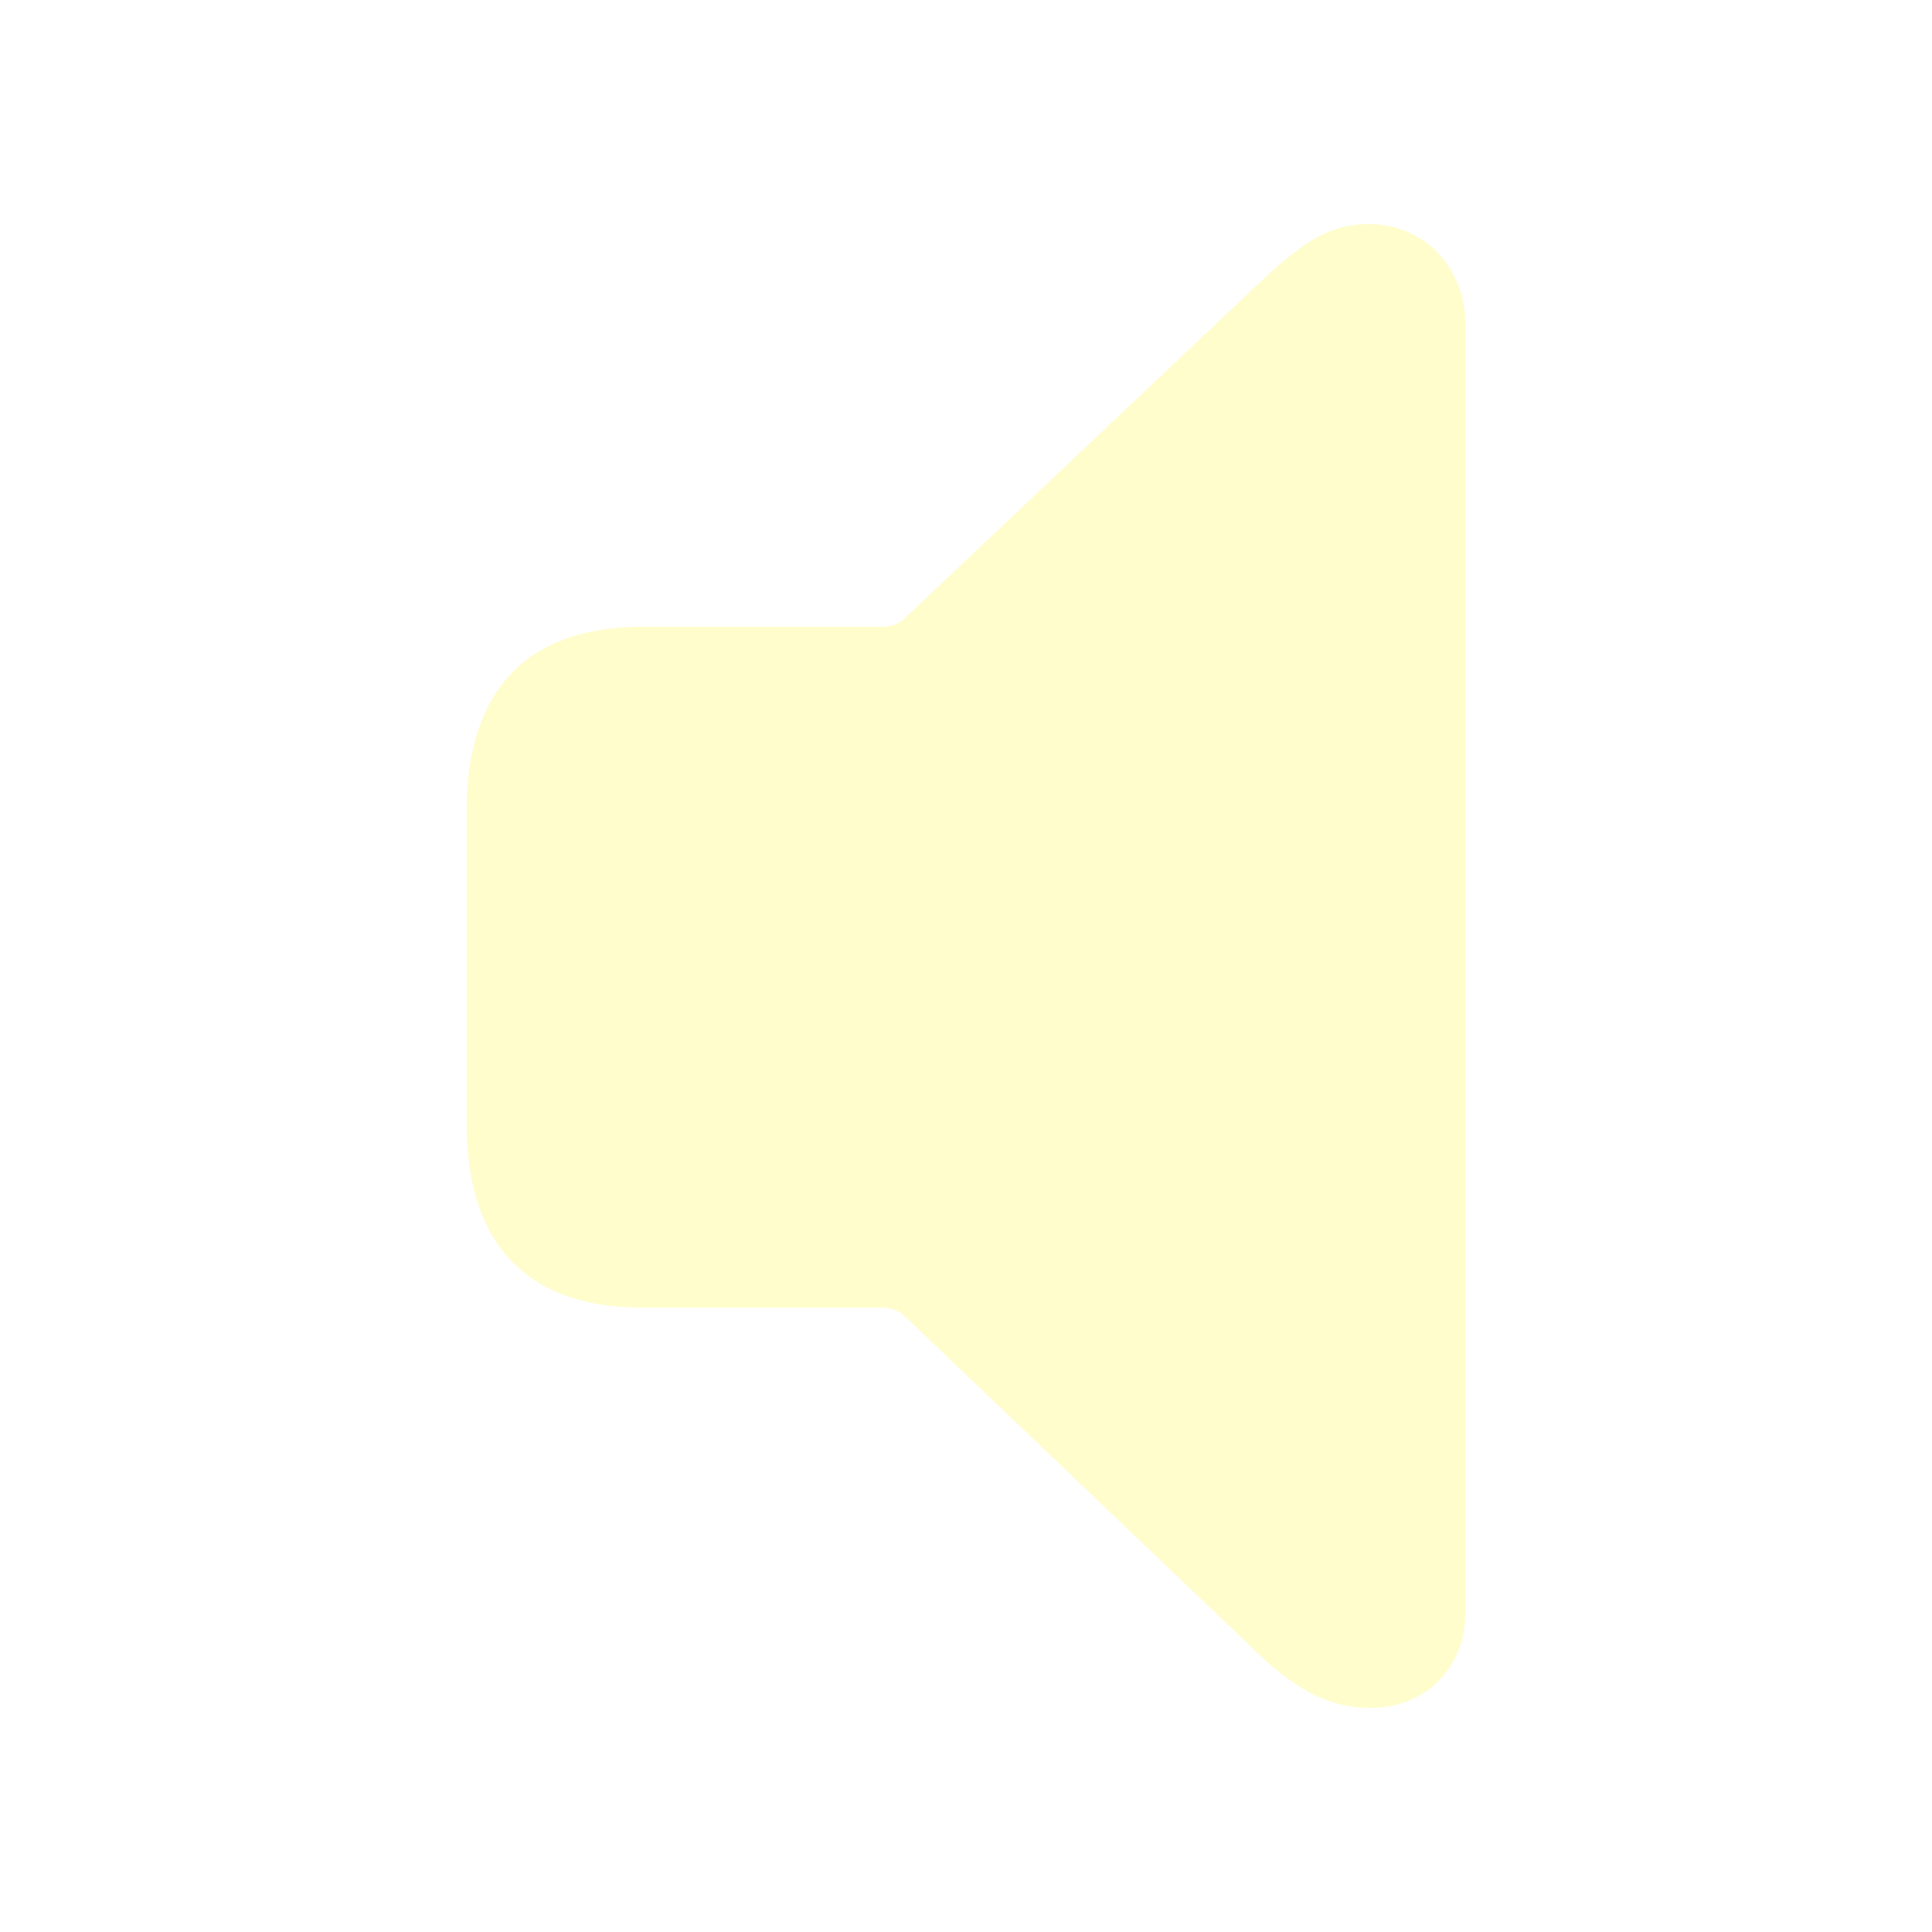
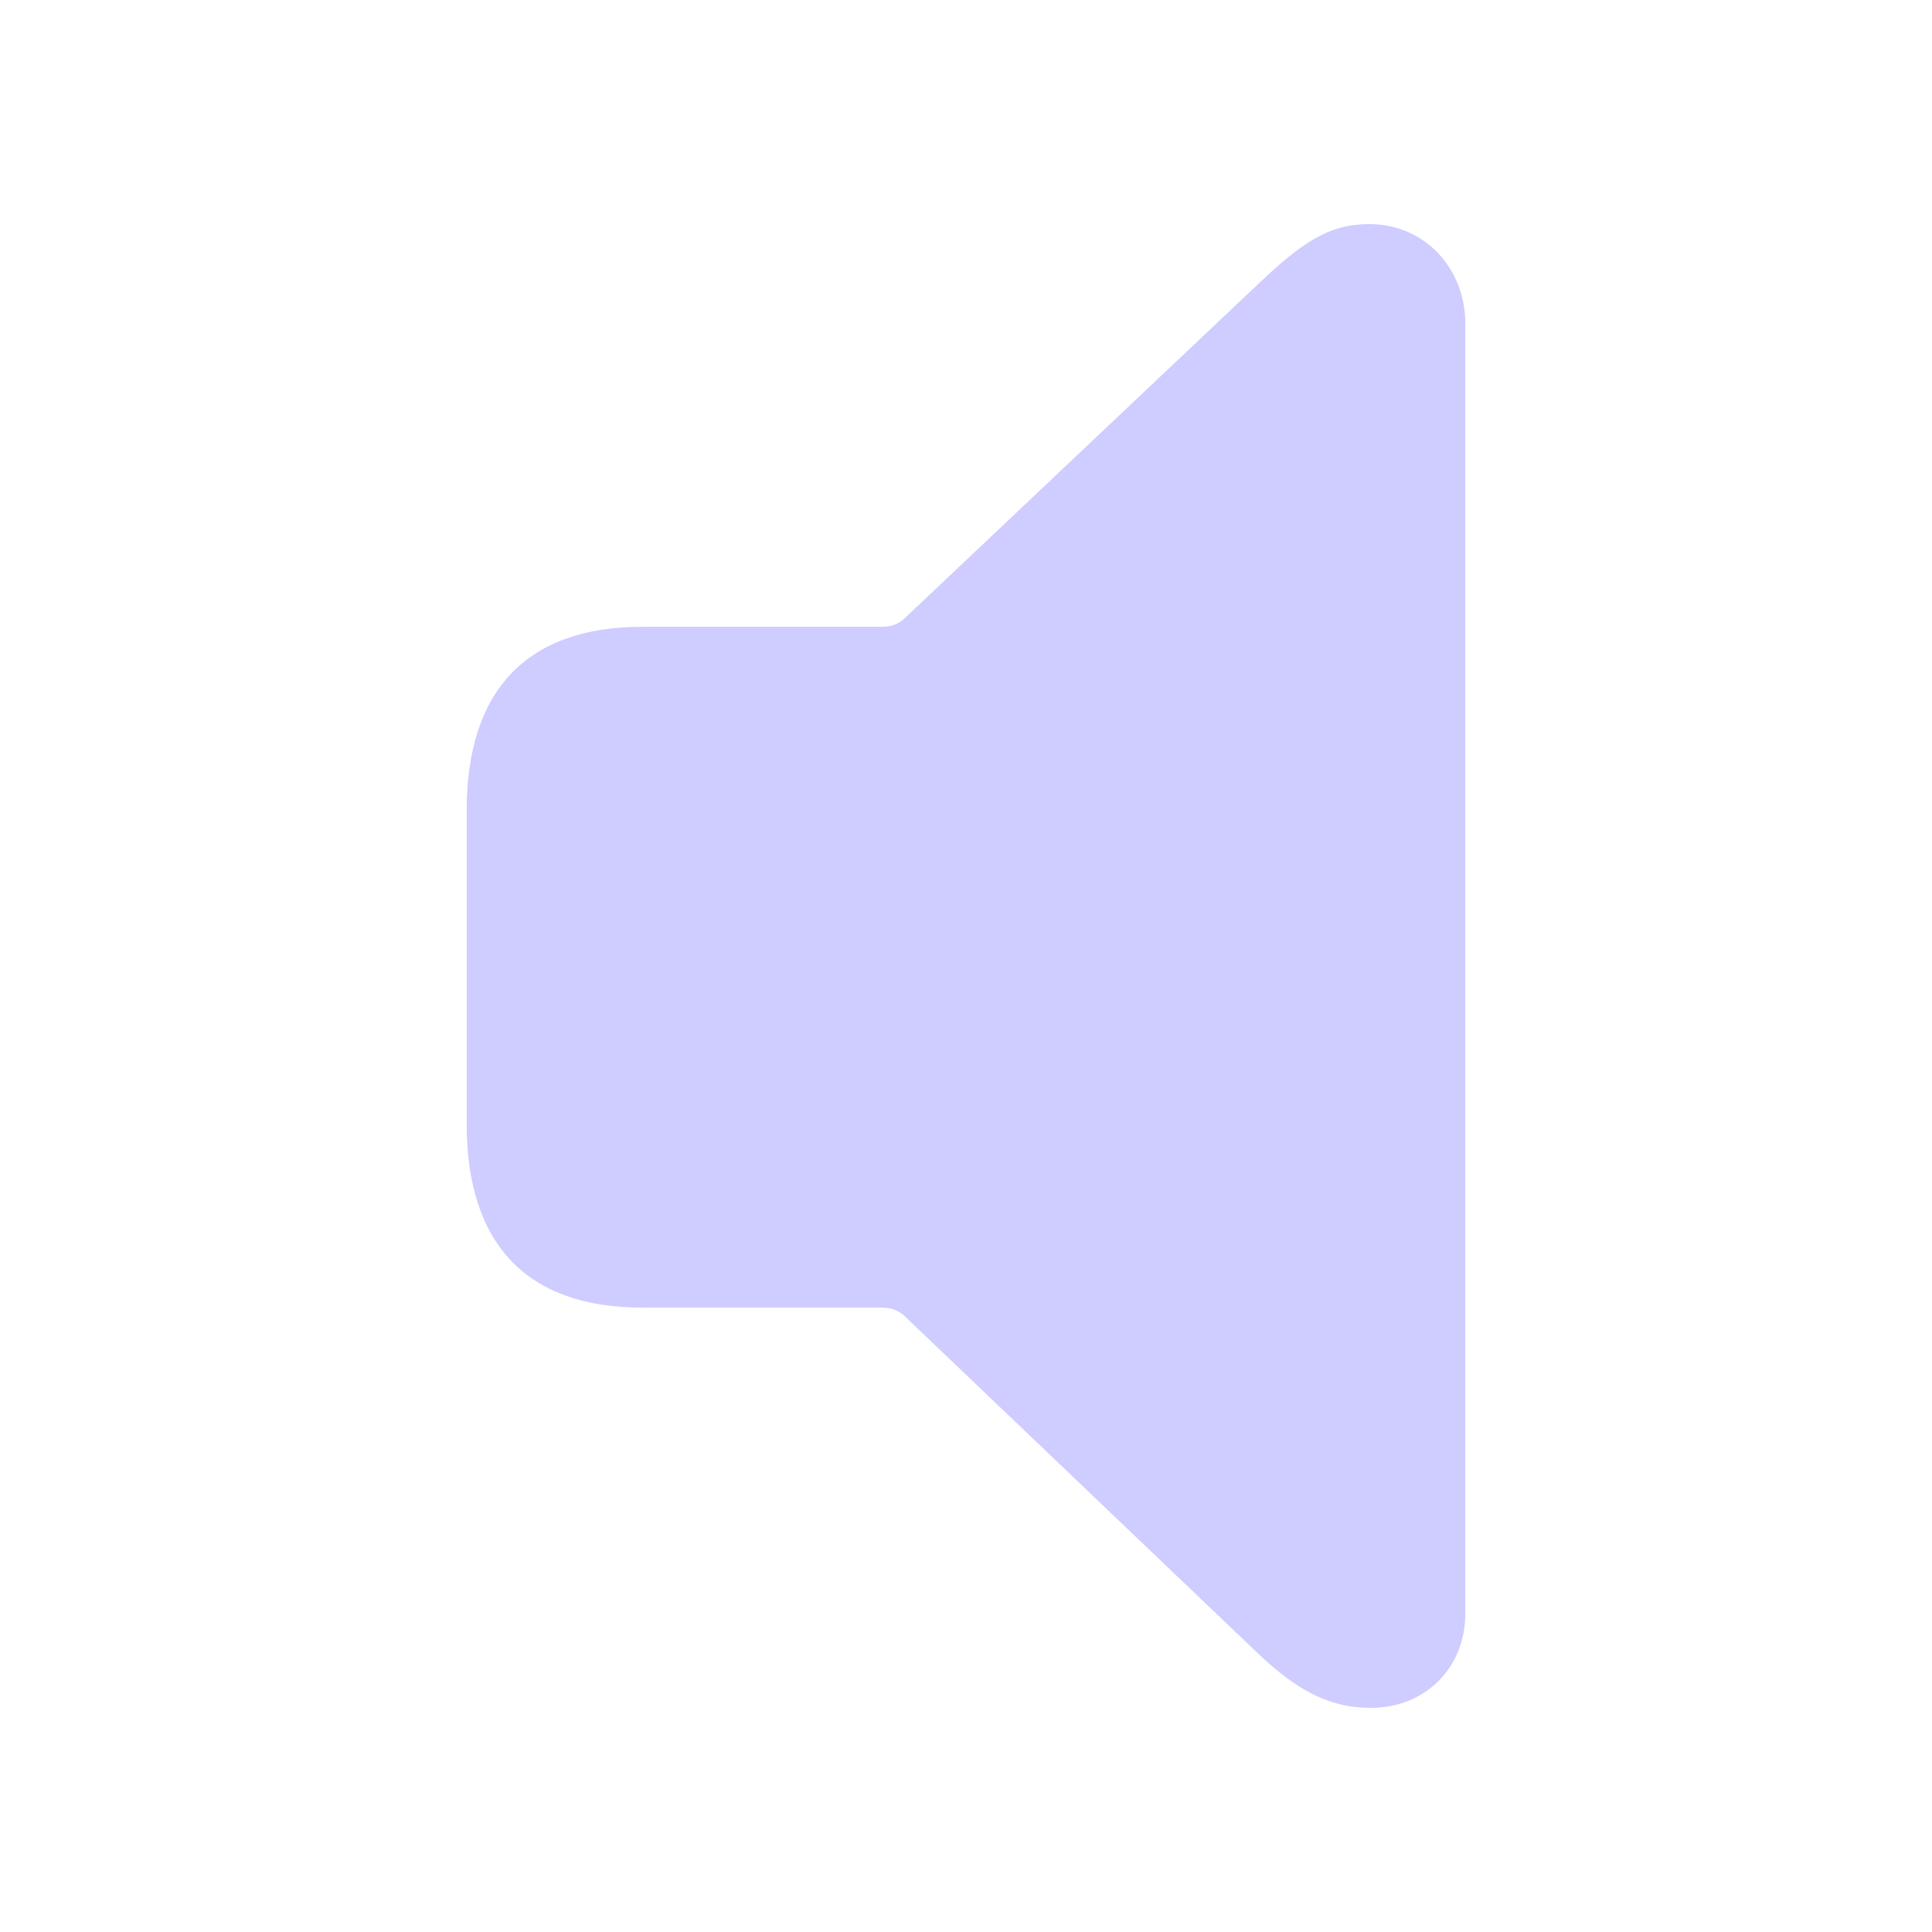
- <svg fill="#FFFDCC" width="120px" height="120px" viewBox="0 0 56 56">
+ <svg fill="#CFCCFF" width="120px" height="120px" viewBox="0 0 56 56">
  <path d="M 39.73 49.504 C 41.324 49.504 42.473 48.332 42.473 46.762 L 42.473 9.379 C 42.473 7.809 41.324 6.496 39.684 6.496 C 38.535 6.496 37.762 7.012 36.52 8.184 L 26.184 17.957 C 26.02 18.098 25.809 18.168 25.574 18.168 L 18.613 18.168 C 15.309 18.168 13.527 19.973 13.527 23.488 L 13.527 32.582 C 13.527 36.098 15.309 37.902 18.613 37.902 L 25.574 37.902 C 25.809 37.902 26.02 37.973 26.184 38.113 L 36.52 47.98 C 37.645 49.035 38.582 49.504 39.73 49.504 Z" />
</svg>
